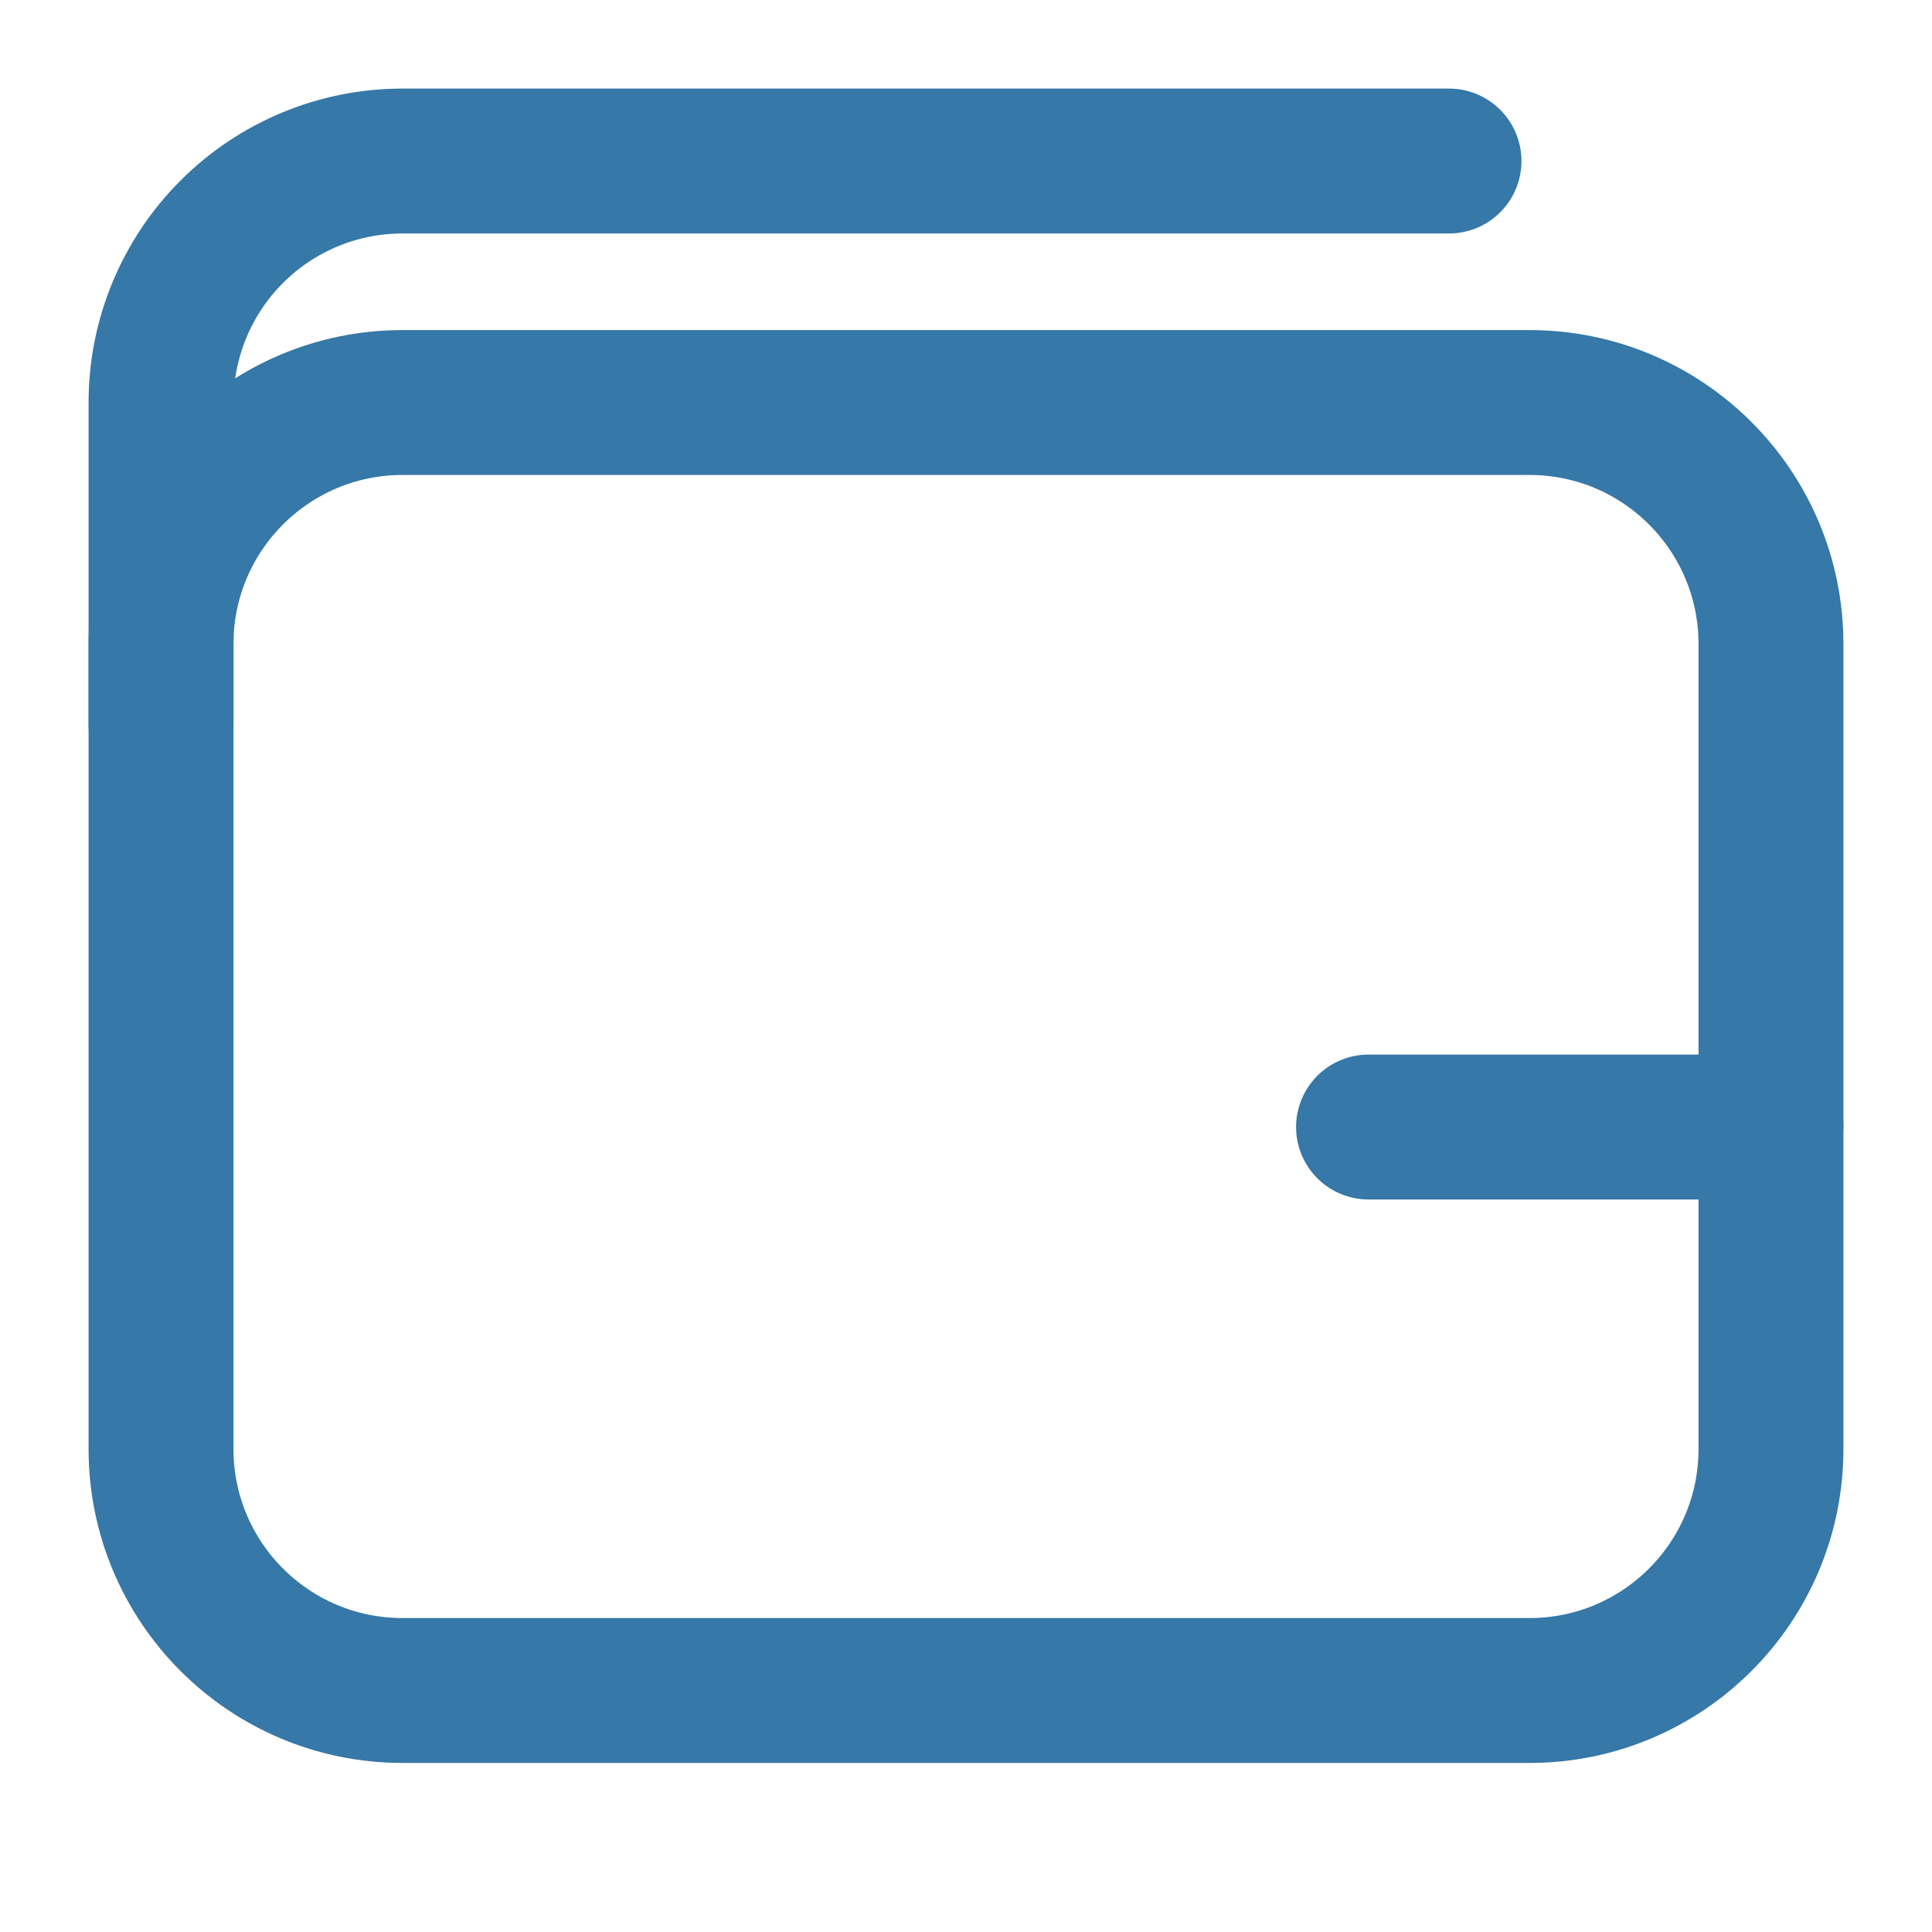
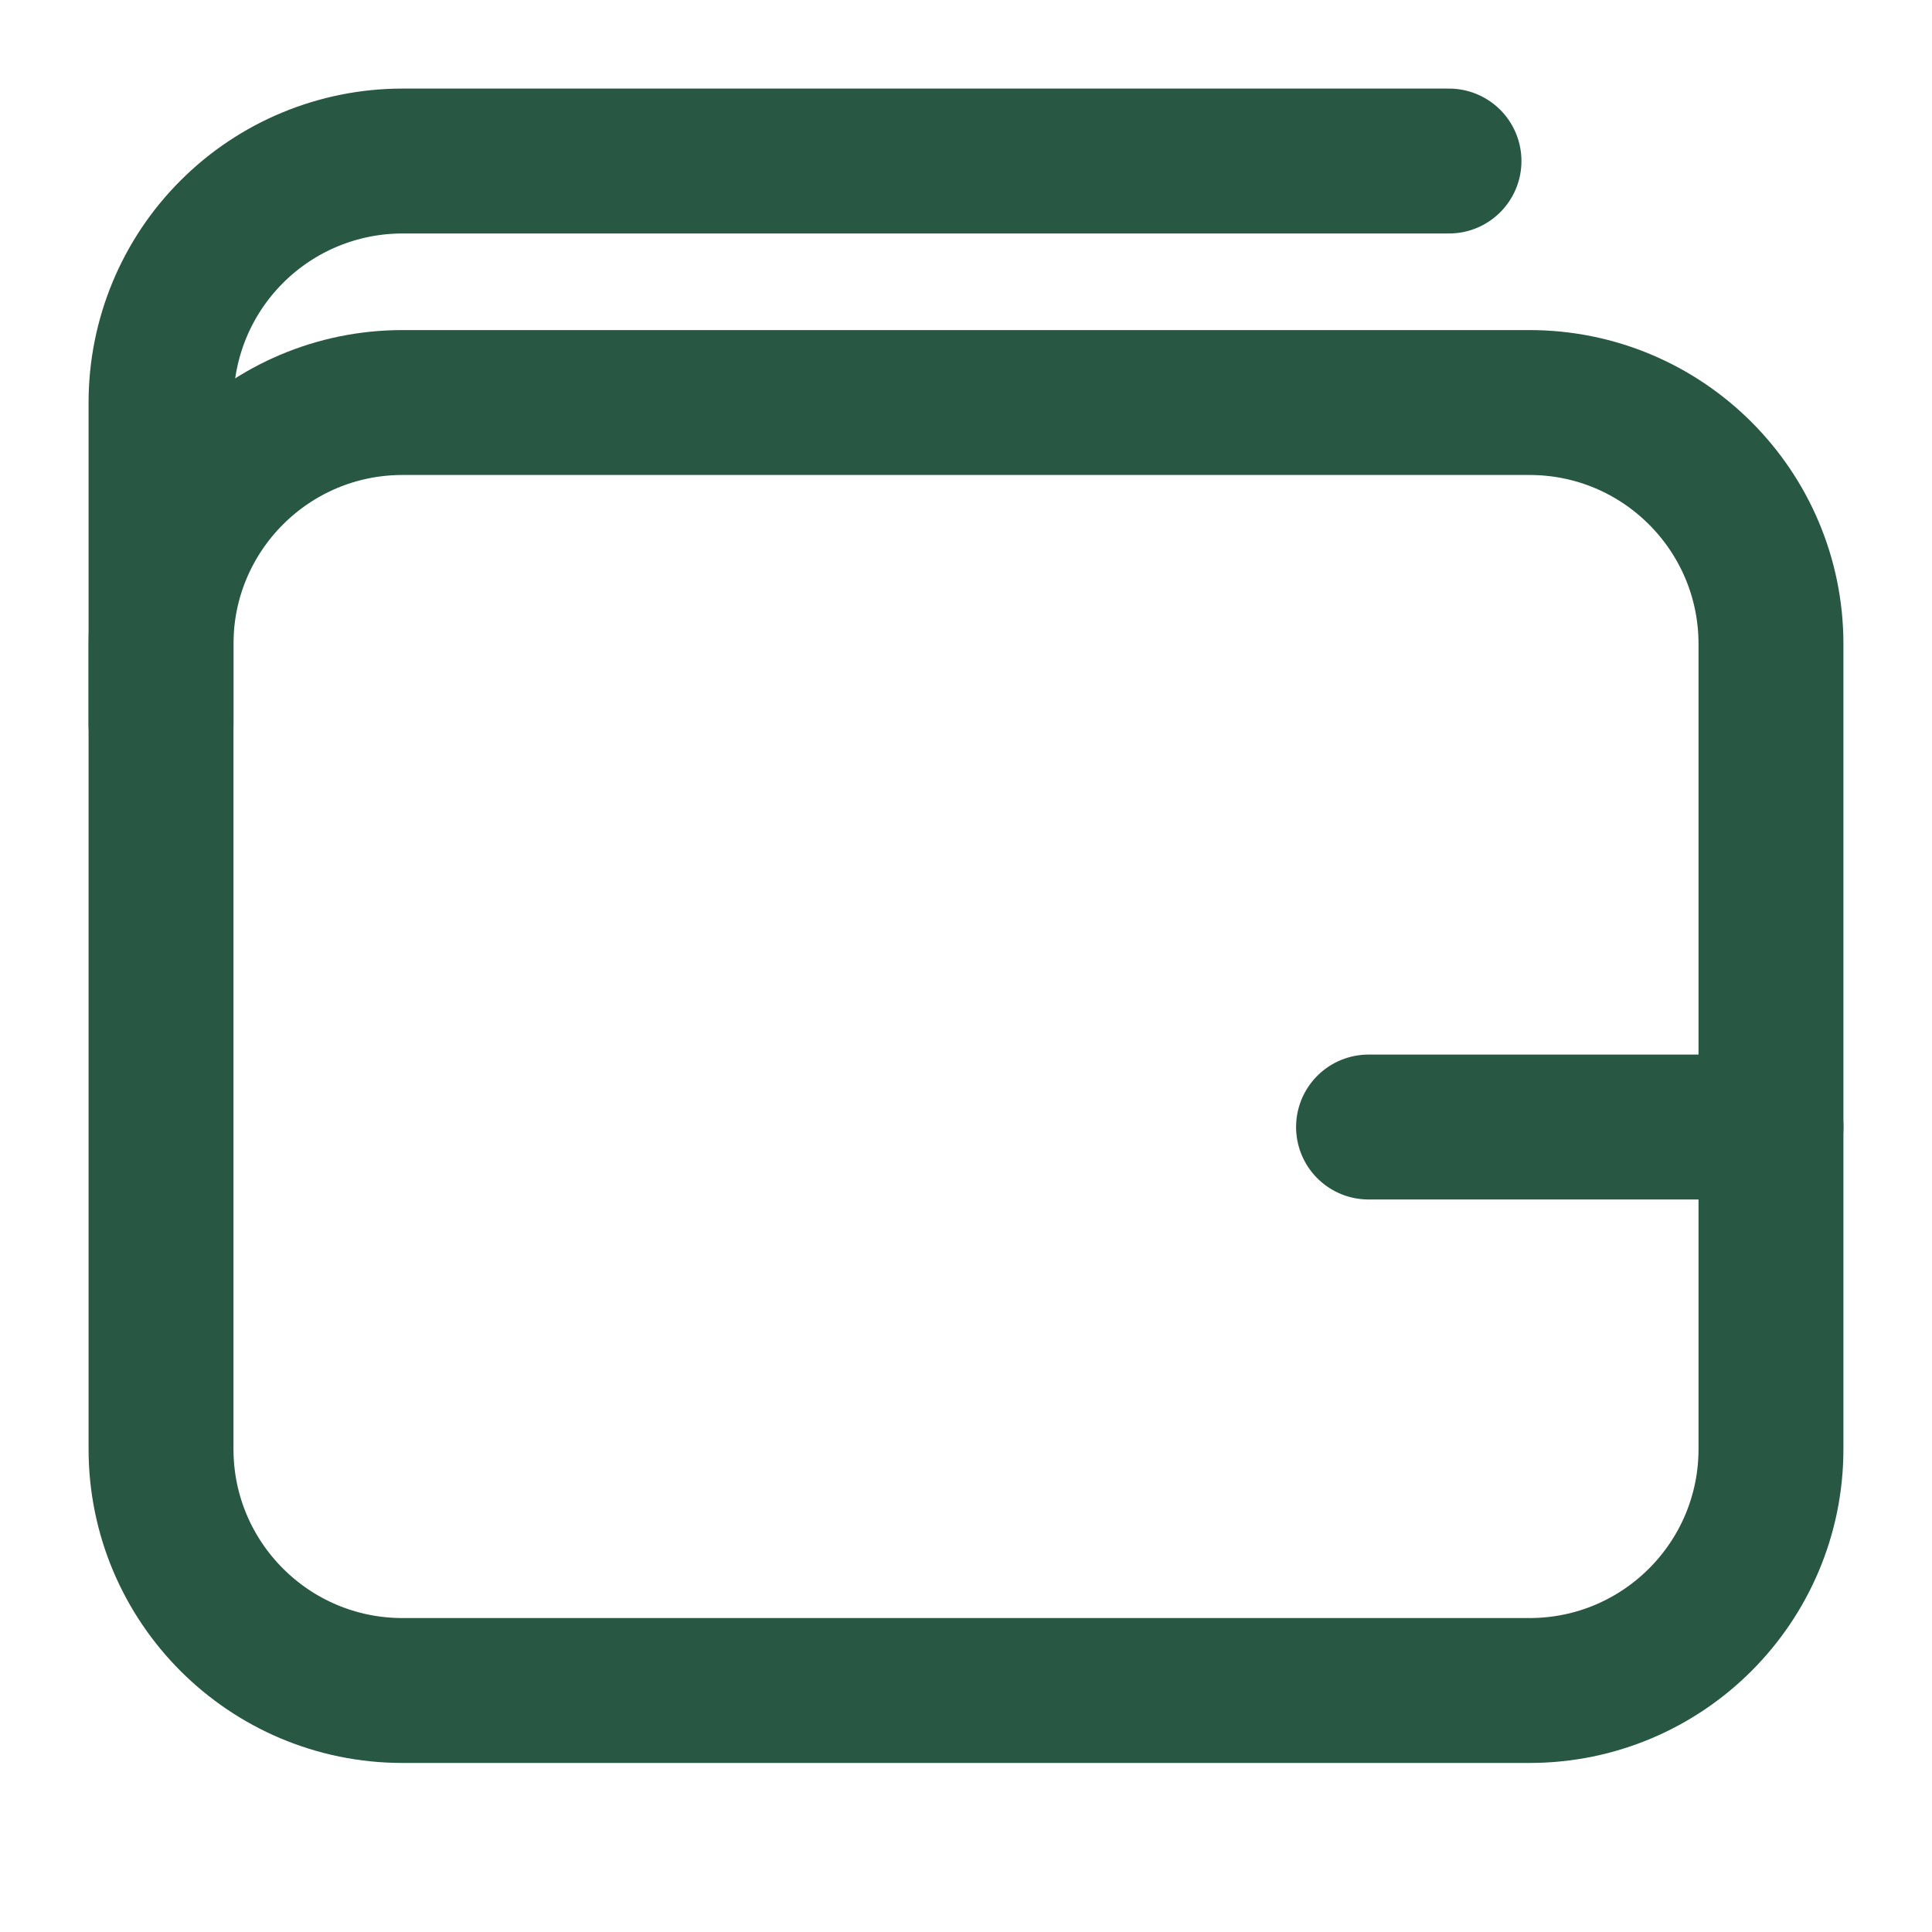
<svg xmlns="http://www.w3.org/2000/svg" preserveAspectRatio="none" overflow="visible" style="display: block;" width="26" height="26" viewBox="0 0 26 26" fill="none">
  <g id="Icon / wallet">
-     <path id="Vector" d="M5.417 5.417H20.583C22.378 5.417 23.833 6.872 23.833 8.667V19.5C23.833 21.295 22.378 22.75 20.583 22.75H5.417C3.622 22.75 2.167 21.295 2.167 19.5V8.667C2.167 6.872 3.622 5.417 5.417 5.417Z" stroke-width="1.95" stroke-linecap="round" stroke-linejoin="round" stroke="#3678A7" />
-     <path id="Vector_2" d="M2.167 9.75V5.417C2.167 4.555 2.509 3.728 3.119 3.119C3.728 2.509 4.555 2.167 5.417 2.167H19.5M18.417 15.167H23.833" stroke-width="1.95" stroke-linecap="round" stroke-linejoin="round" stroke="#3678A7" />
+     <path id="Vector" d="M5.417 5.417H20.583C22.378 5.417 23.833 6.872 23.833 8.667V19.5C23.833 21.295 22.378 22.75 20.583 22.75H5.417C3.622 22.75 2.167 21.295 2.167 19.5V8.667C2.167 6.872 3.622 5.417 5.417 5.417Z" stroke-width="1.95" stroke-linecap="round" stroke-linejoin="round" stroke="#285744" />
+     <path id="Vector_2" d="M2.167 9.75V5.417C2.167 4.555 2.509 3.728 3.119 3.119C3.728 2.509 4.555 2.167 5.417 2.167H19.5M18.417 15.167H23.833" stroke-width="1.95" stroke-linecap="round" stroke-linejoin="round" stroke="#285744" />
  </g>
</svg>
